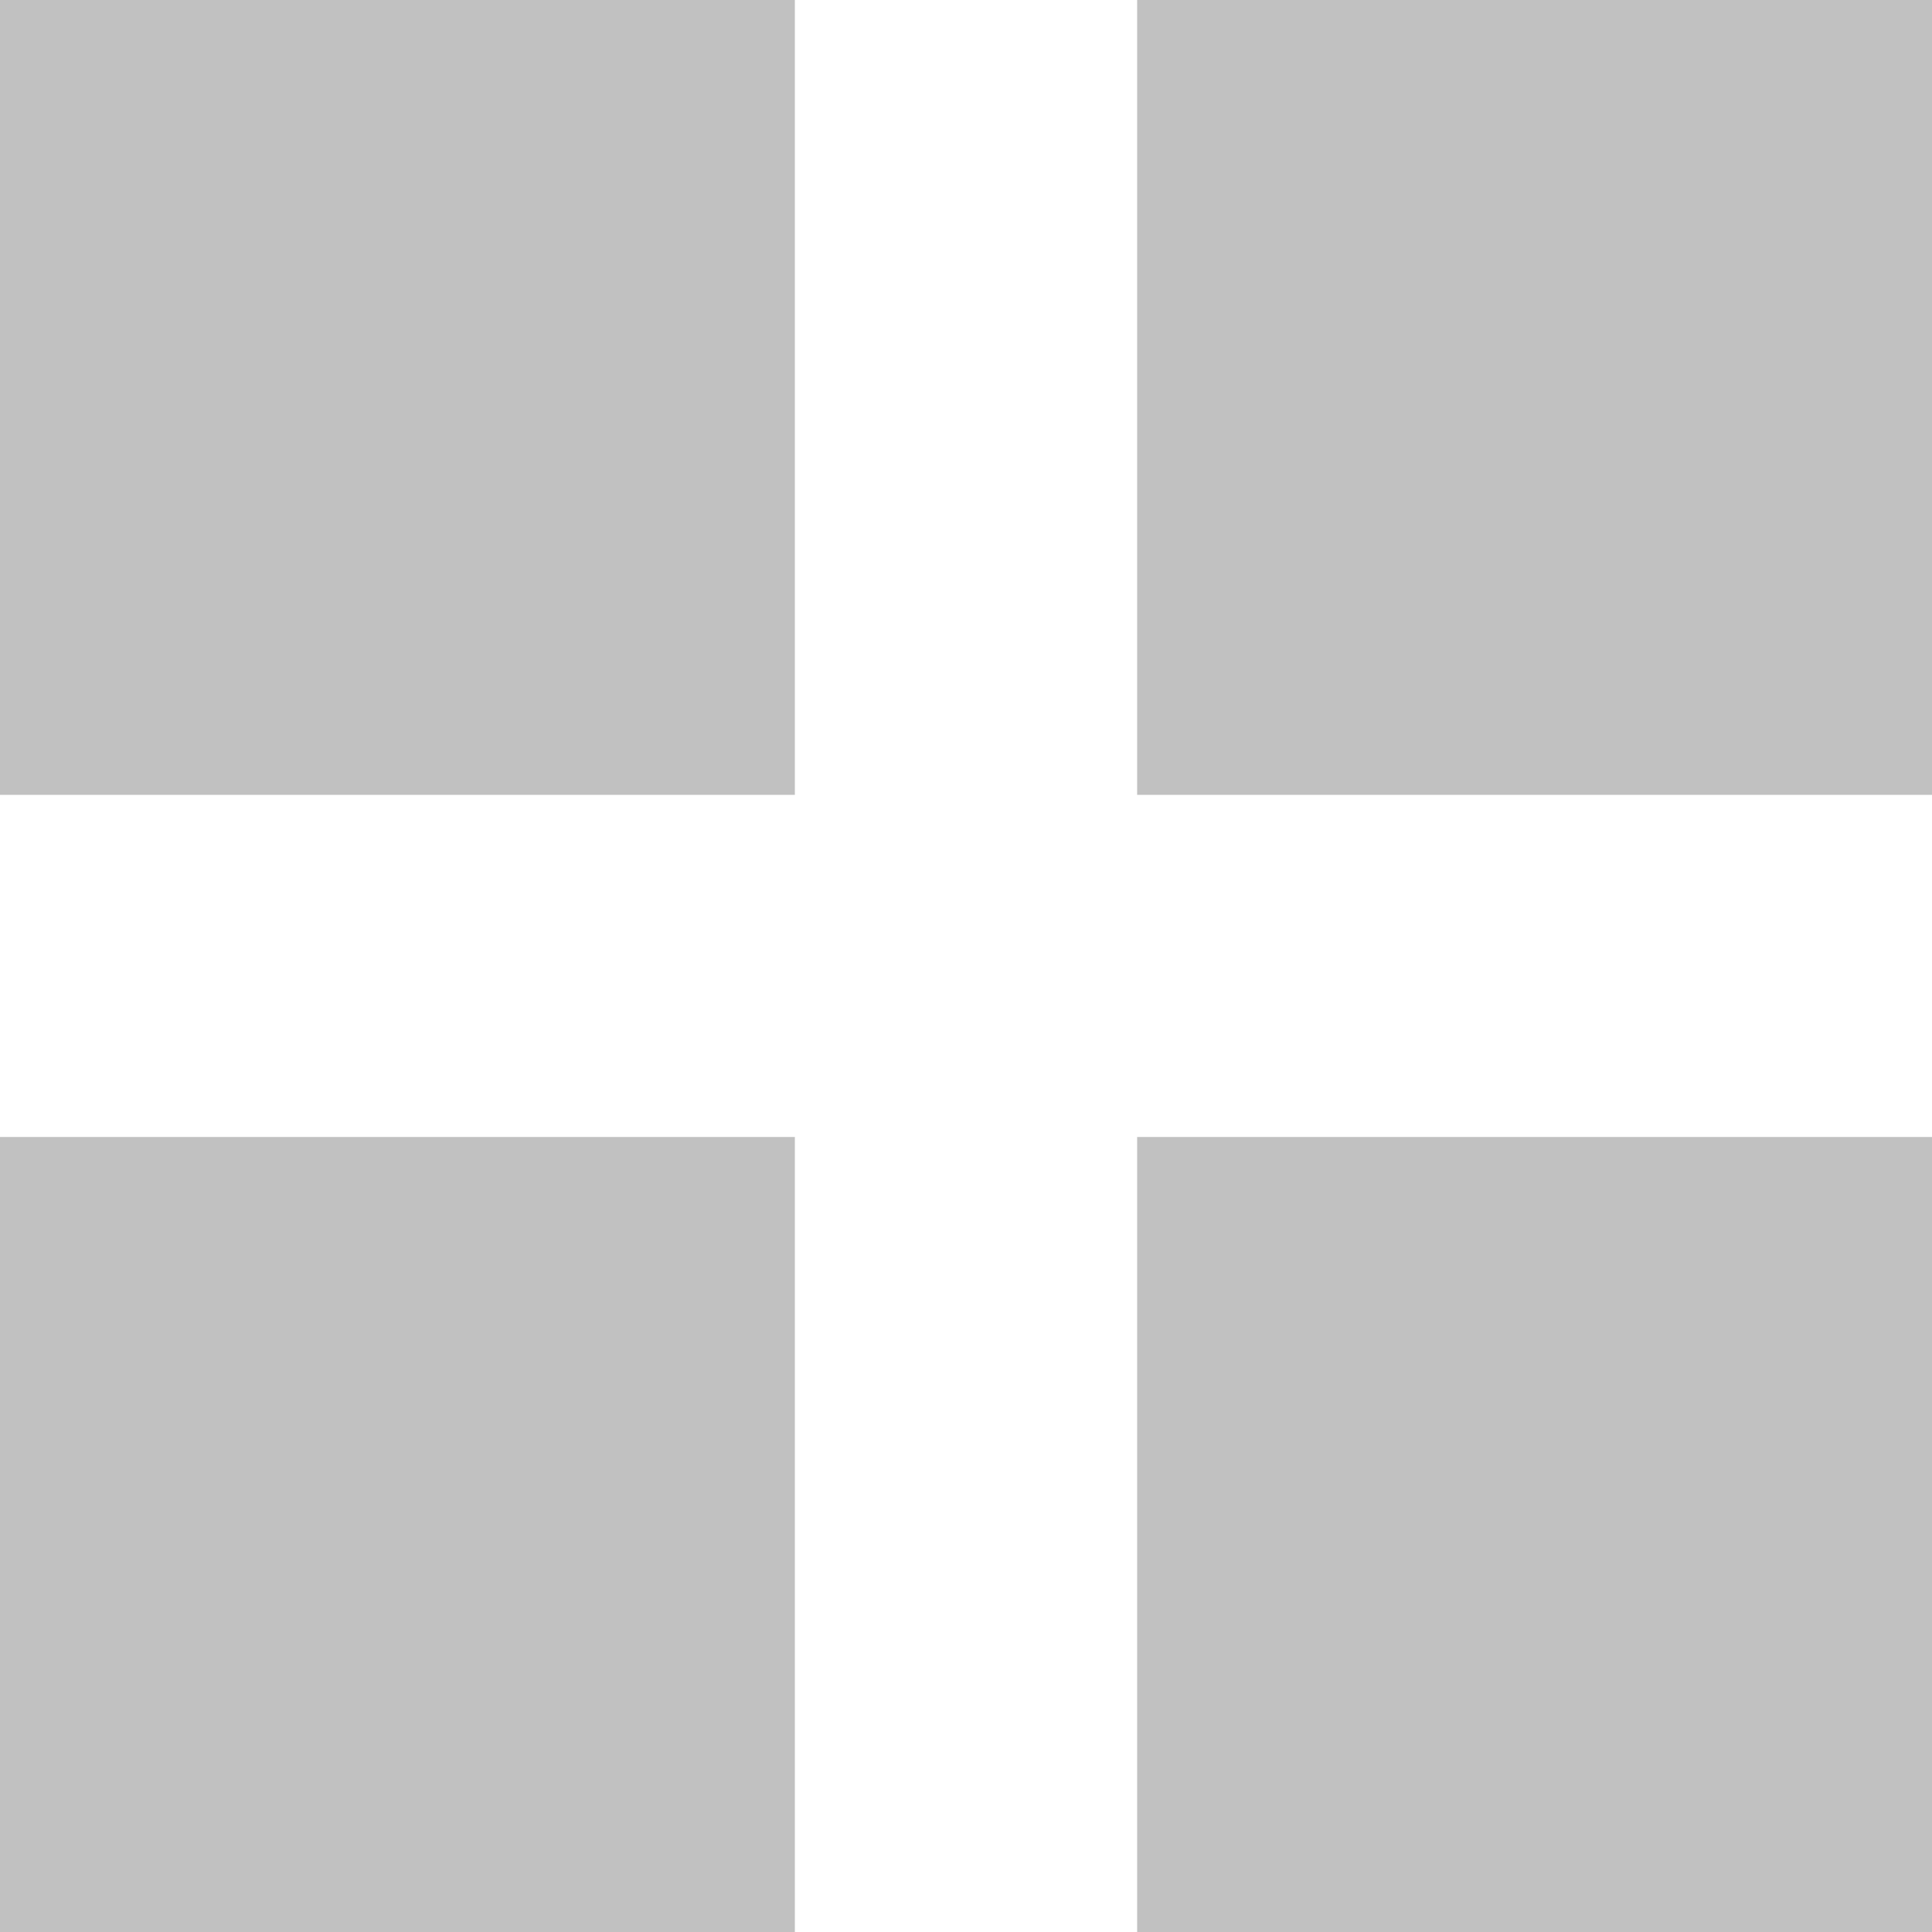
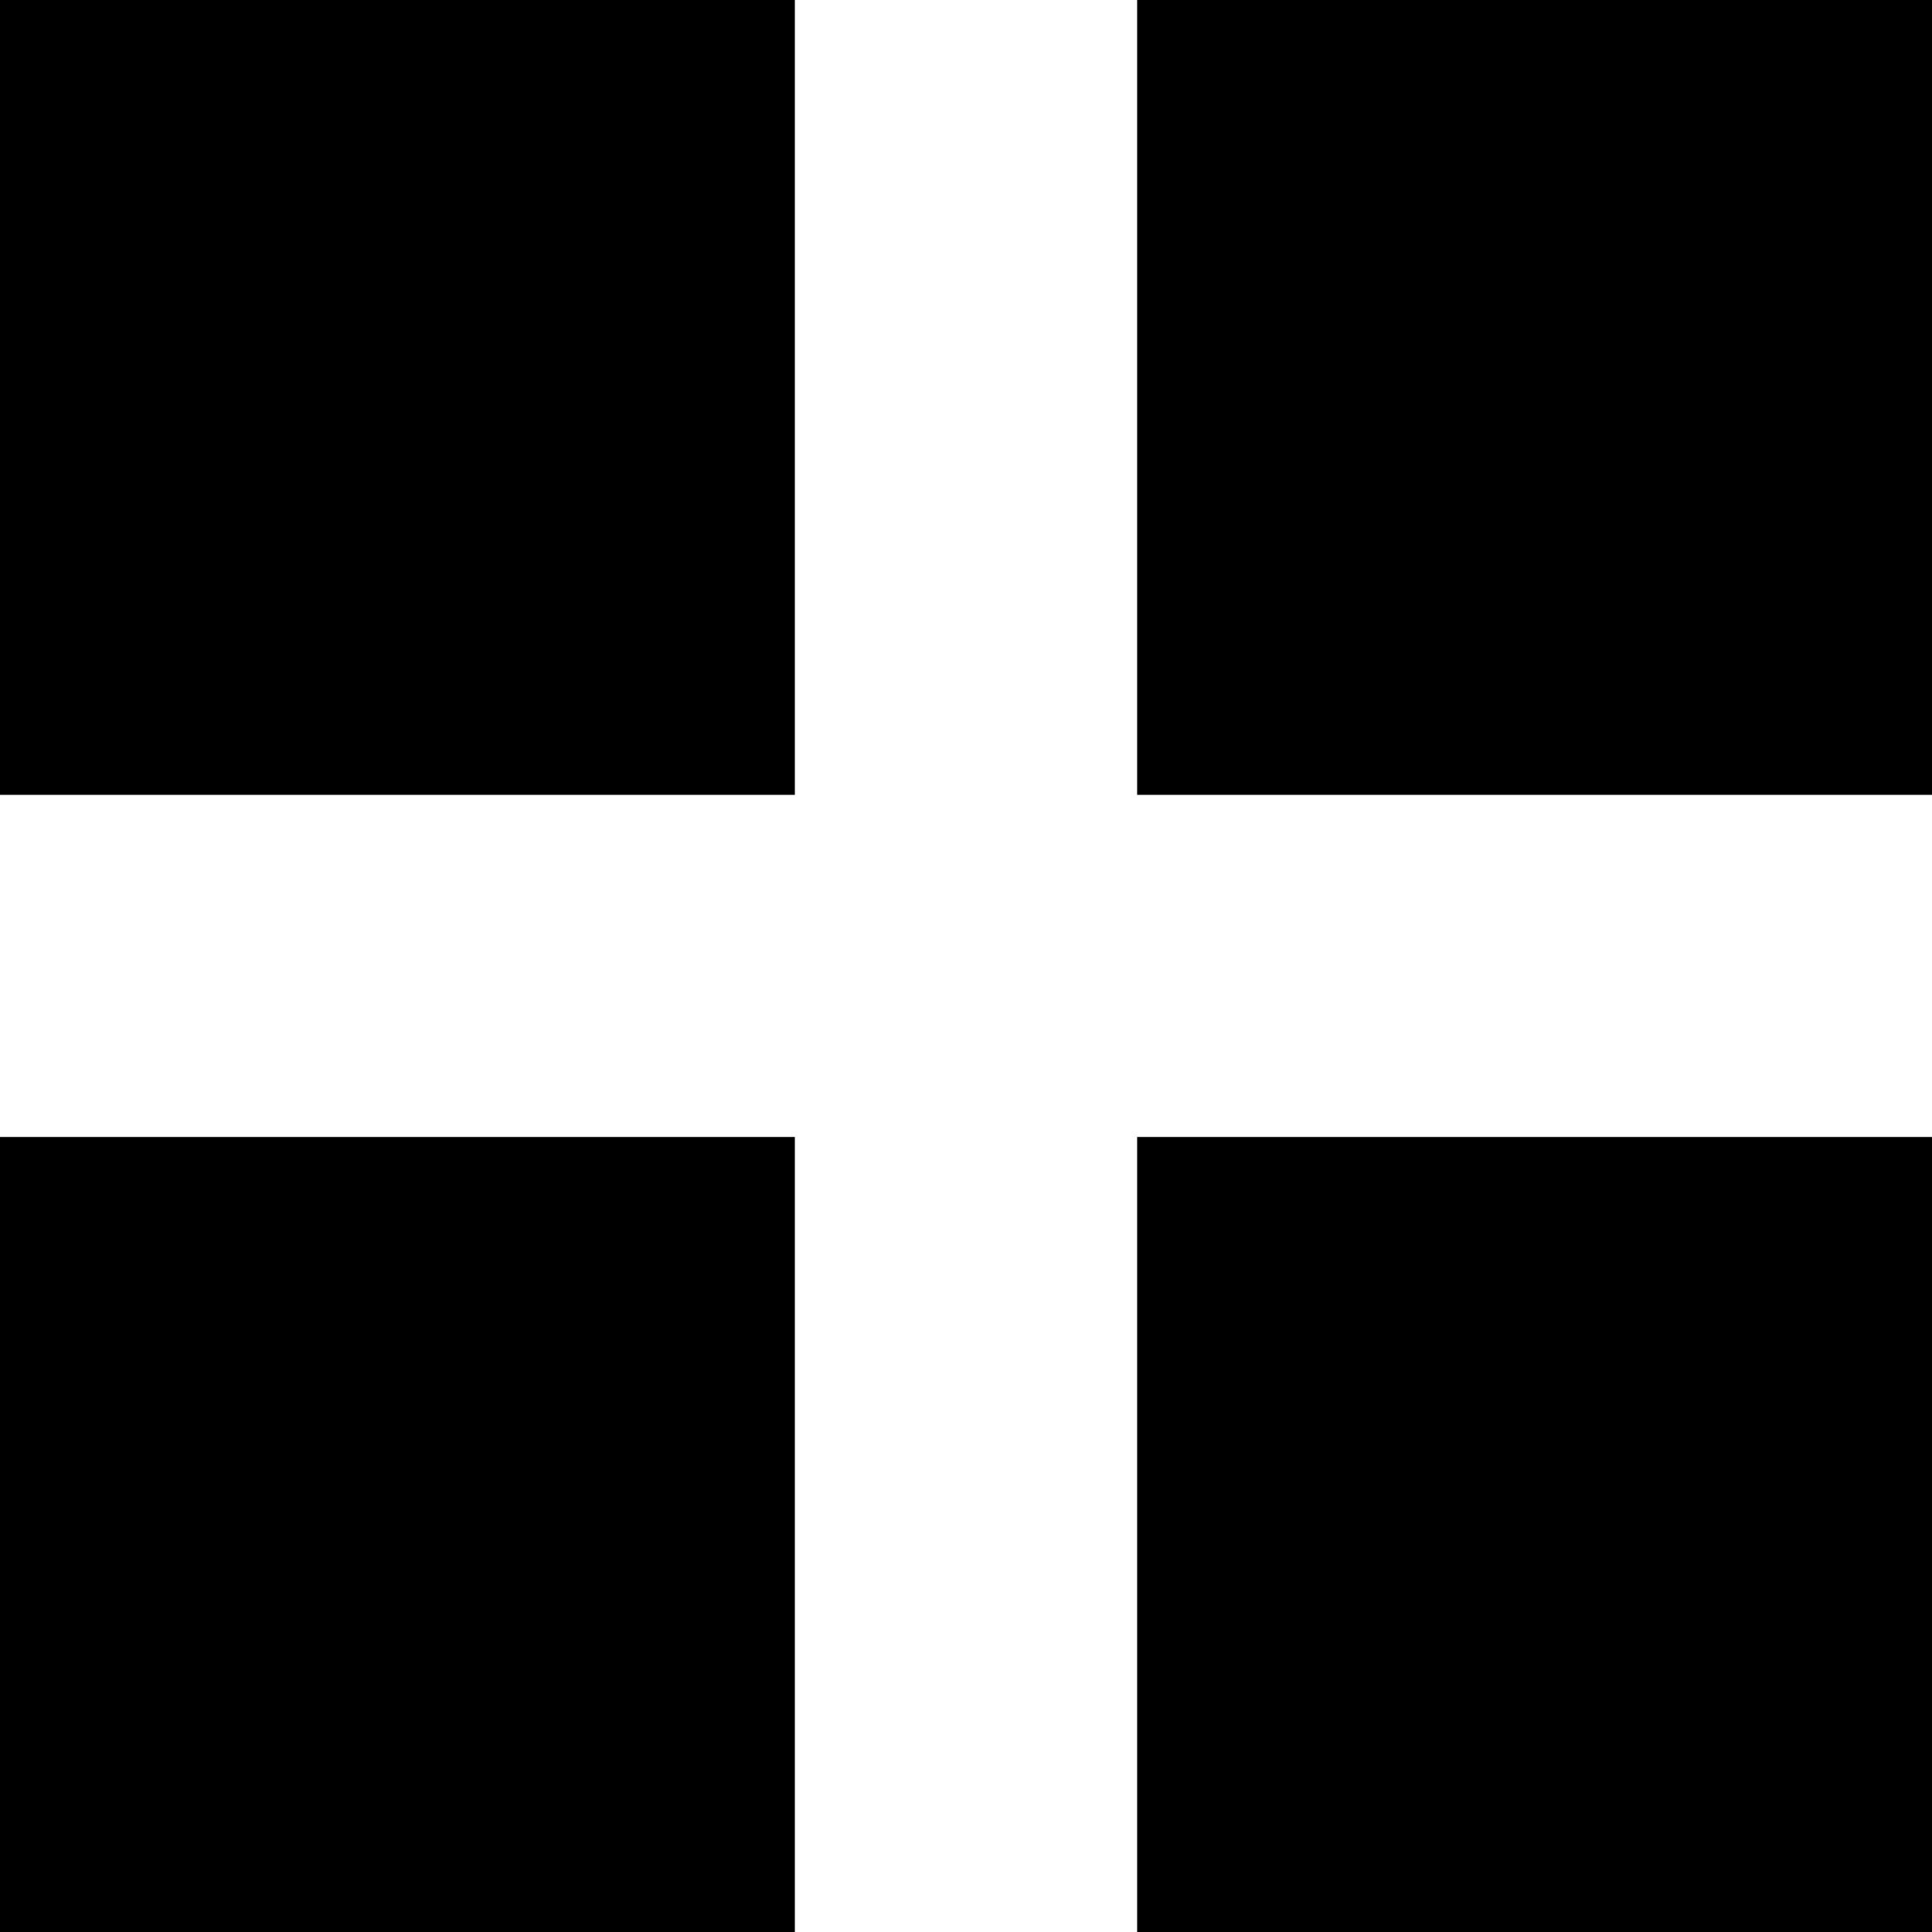
<svg xmlns="http://www.w3.org/2000/svg" width="12px" height="12px">
-   <path fill-rule="evenodd" fill="rgb(193, 193, 193)" d="M7.063,12.000 L7.063,7.062 L12.000,7.062 L12.000,12.000 L7.063,12.000 ZM7.063,-0.000 L12.000,-0.000 L12.000,4.937 L7.063,4.937 L7.063,-0.000 ZM-0.000,7.062 L4.937,7.062 L4.937,12.000 L-0.000,12.000 L-0.000,7.062 ZM-0.000,-0.000 L4.937,-0.000 L4.937,4.937 L-0.000,4.937 L-0.000,-0.000 Z" />
+   <path fill-rule="evenodd" d="M7.063,12.000 L7.063,7.062 L12.000,7.062 L12.000,12.000 L7.063,12.000 ZM7.063,-0.000 L12.000,-0.000 L12.000,4.937 L7.063,4.937 L7.063,-0.000 ZM-0.000,7.062 L4.937,7.062 L4.937,12.000 L-0.000,12.000 L-0.000,7.062 ZM-0.000,-0.000 L4.937,-0.000 L4.937,4.937 L-0.000,4.937 L-0.000,-0.000 Z" />
</svg>
